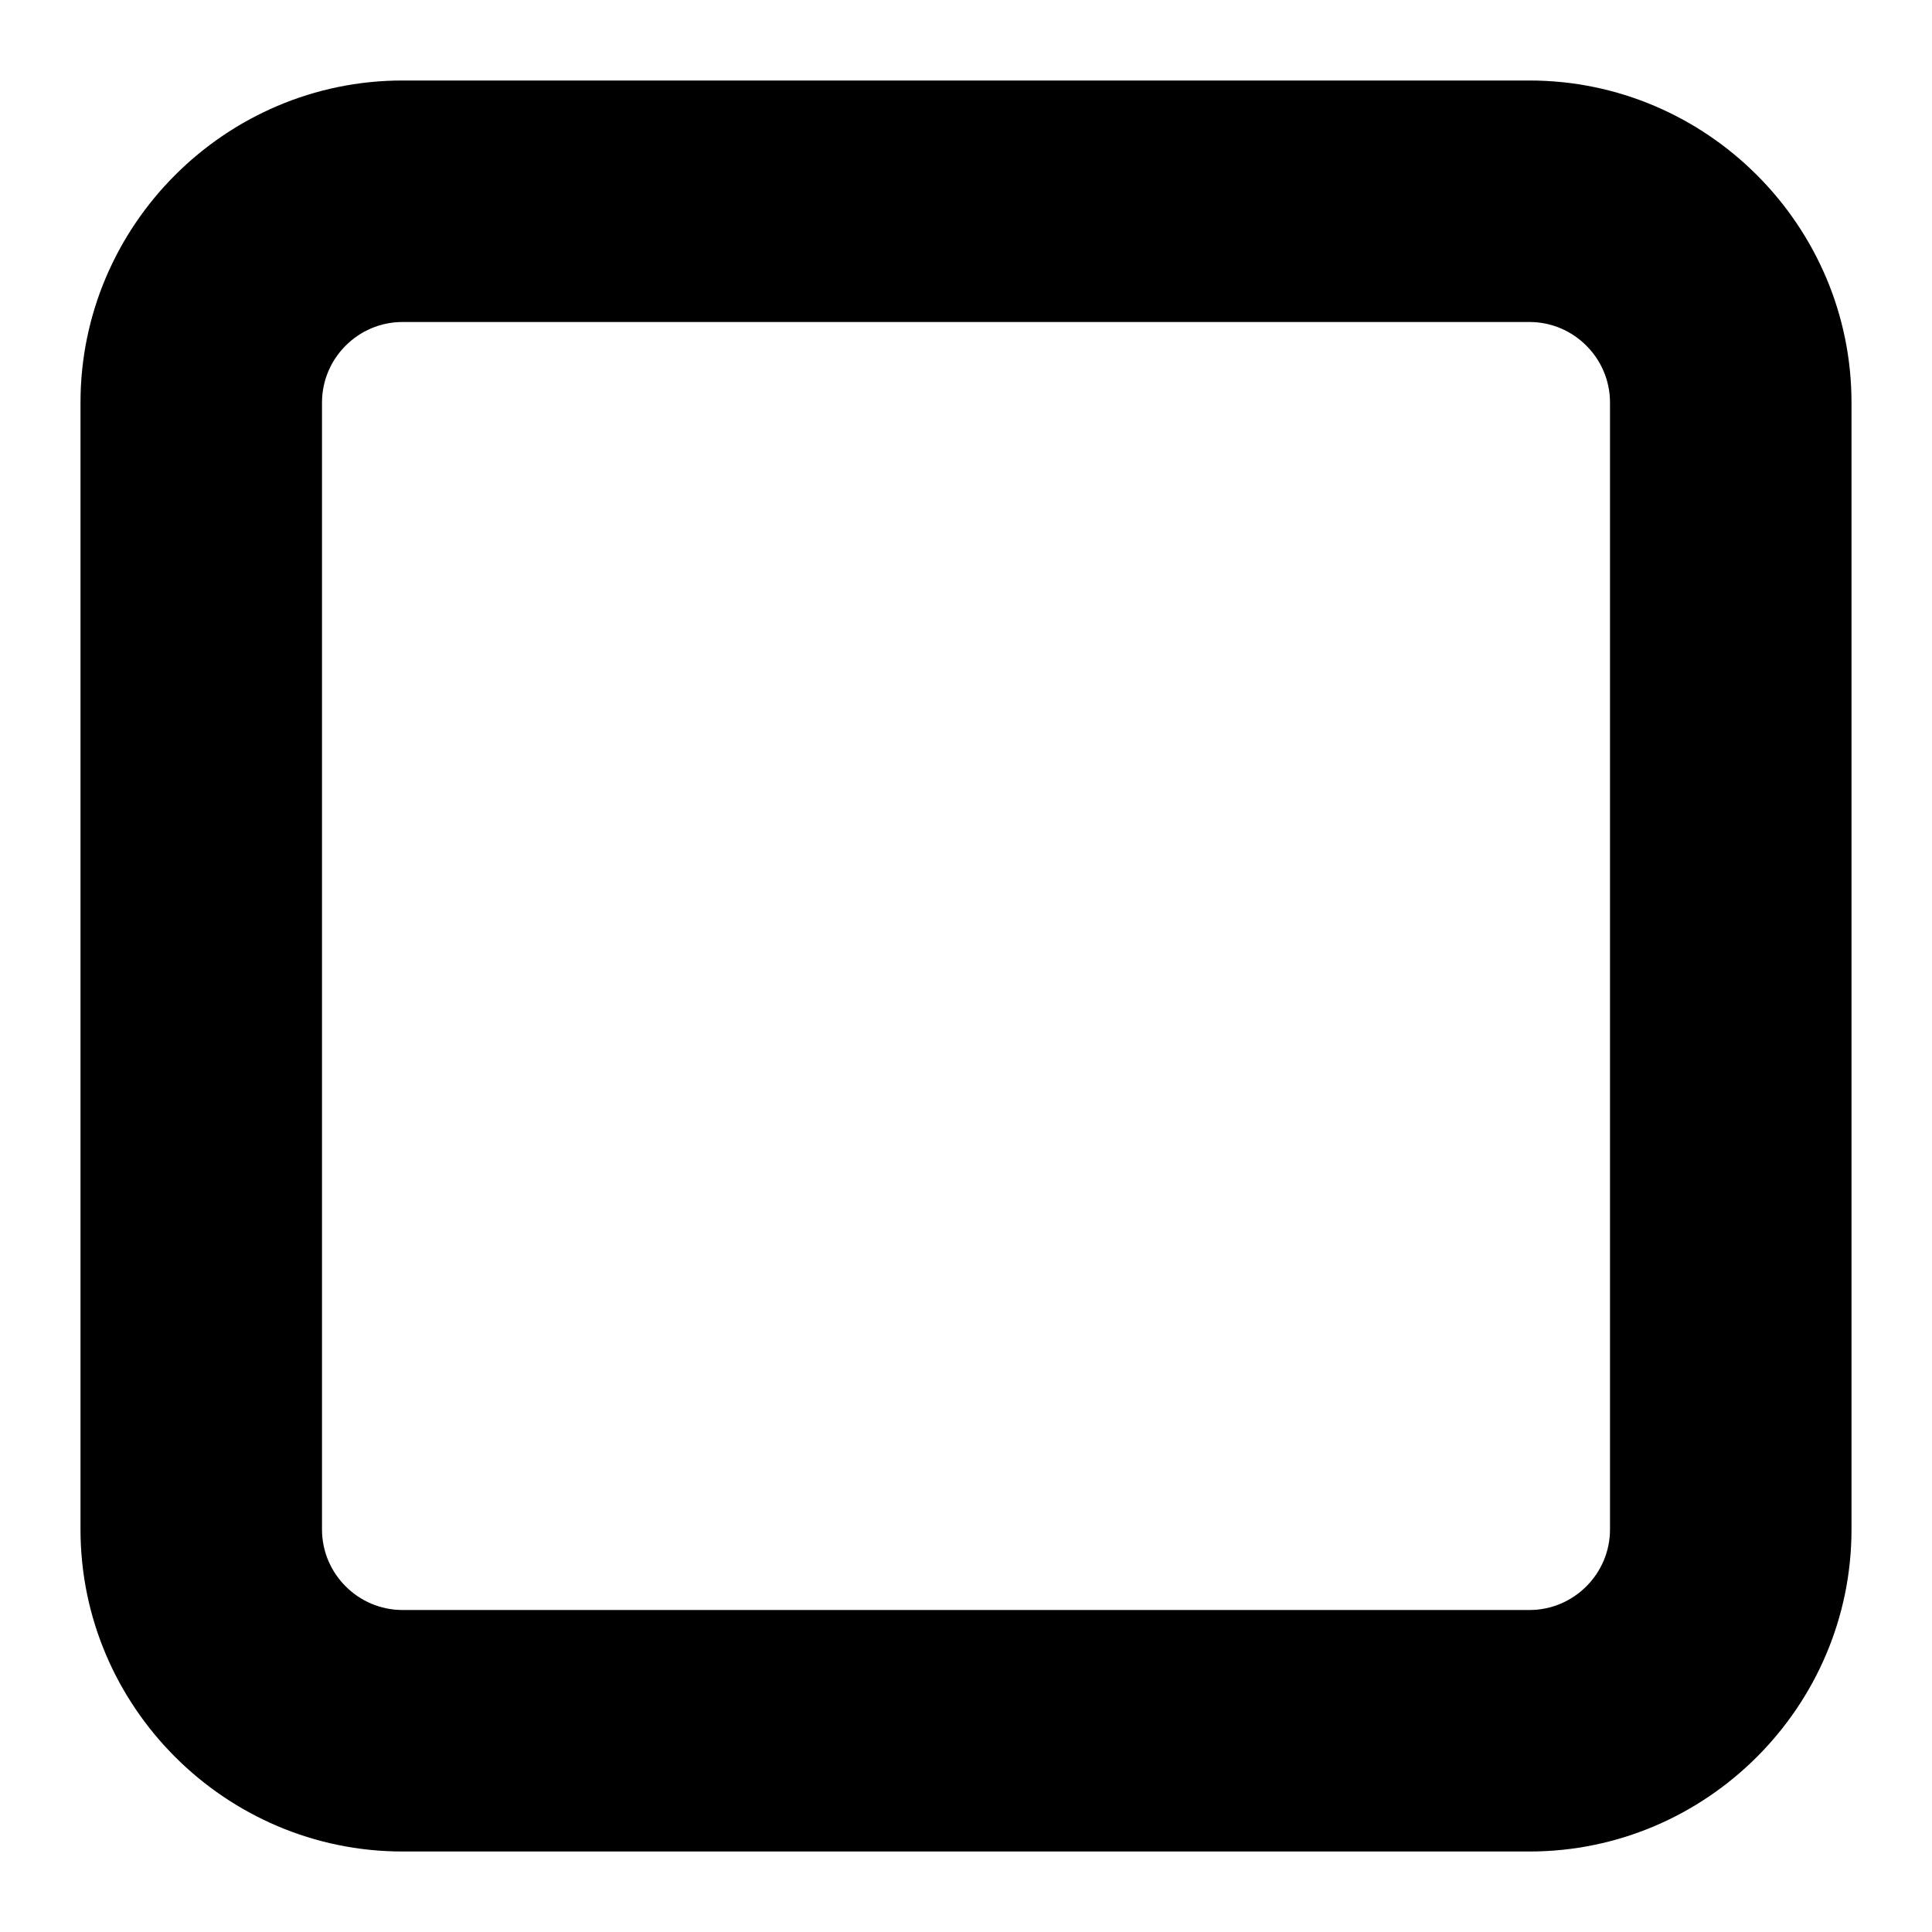
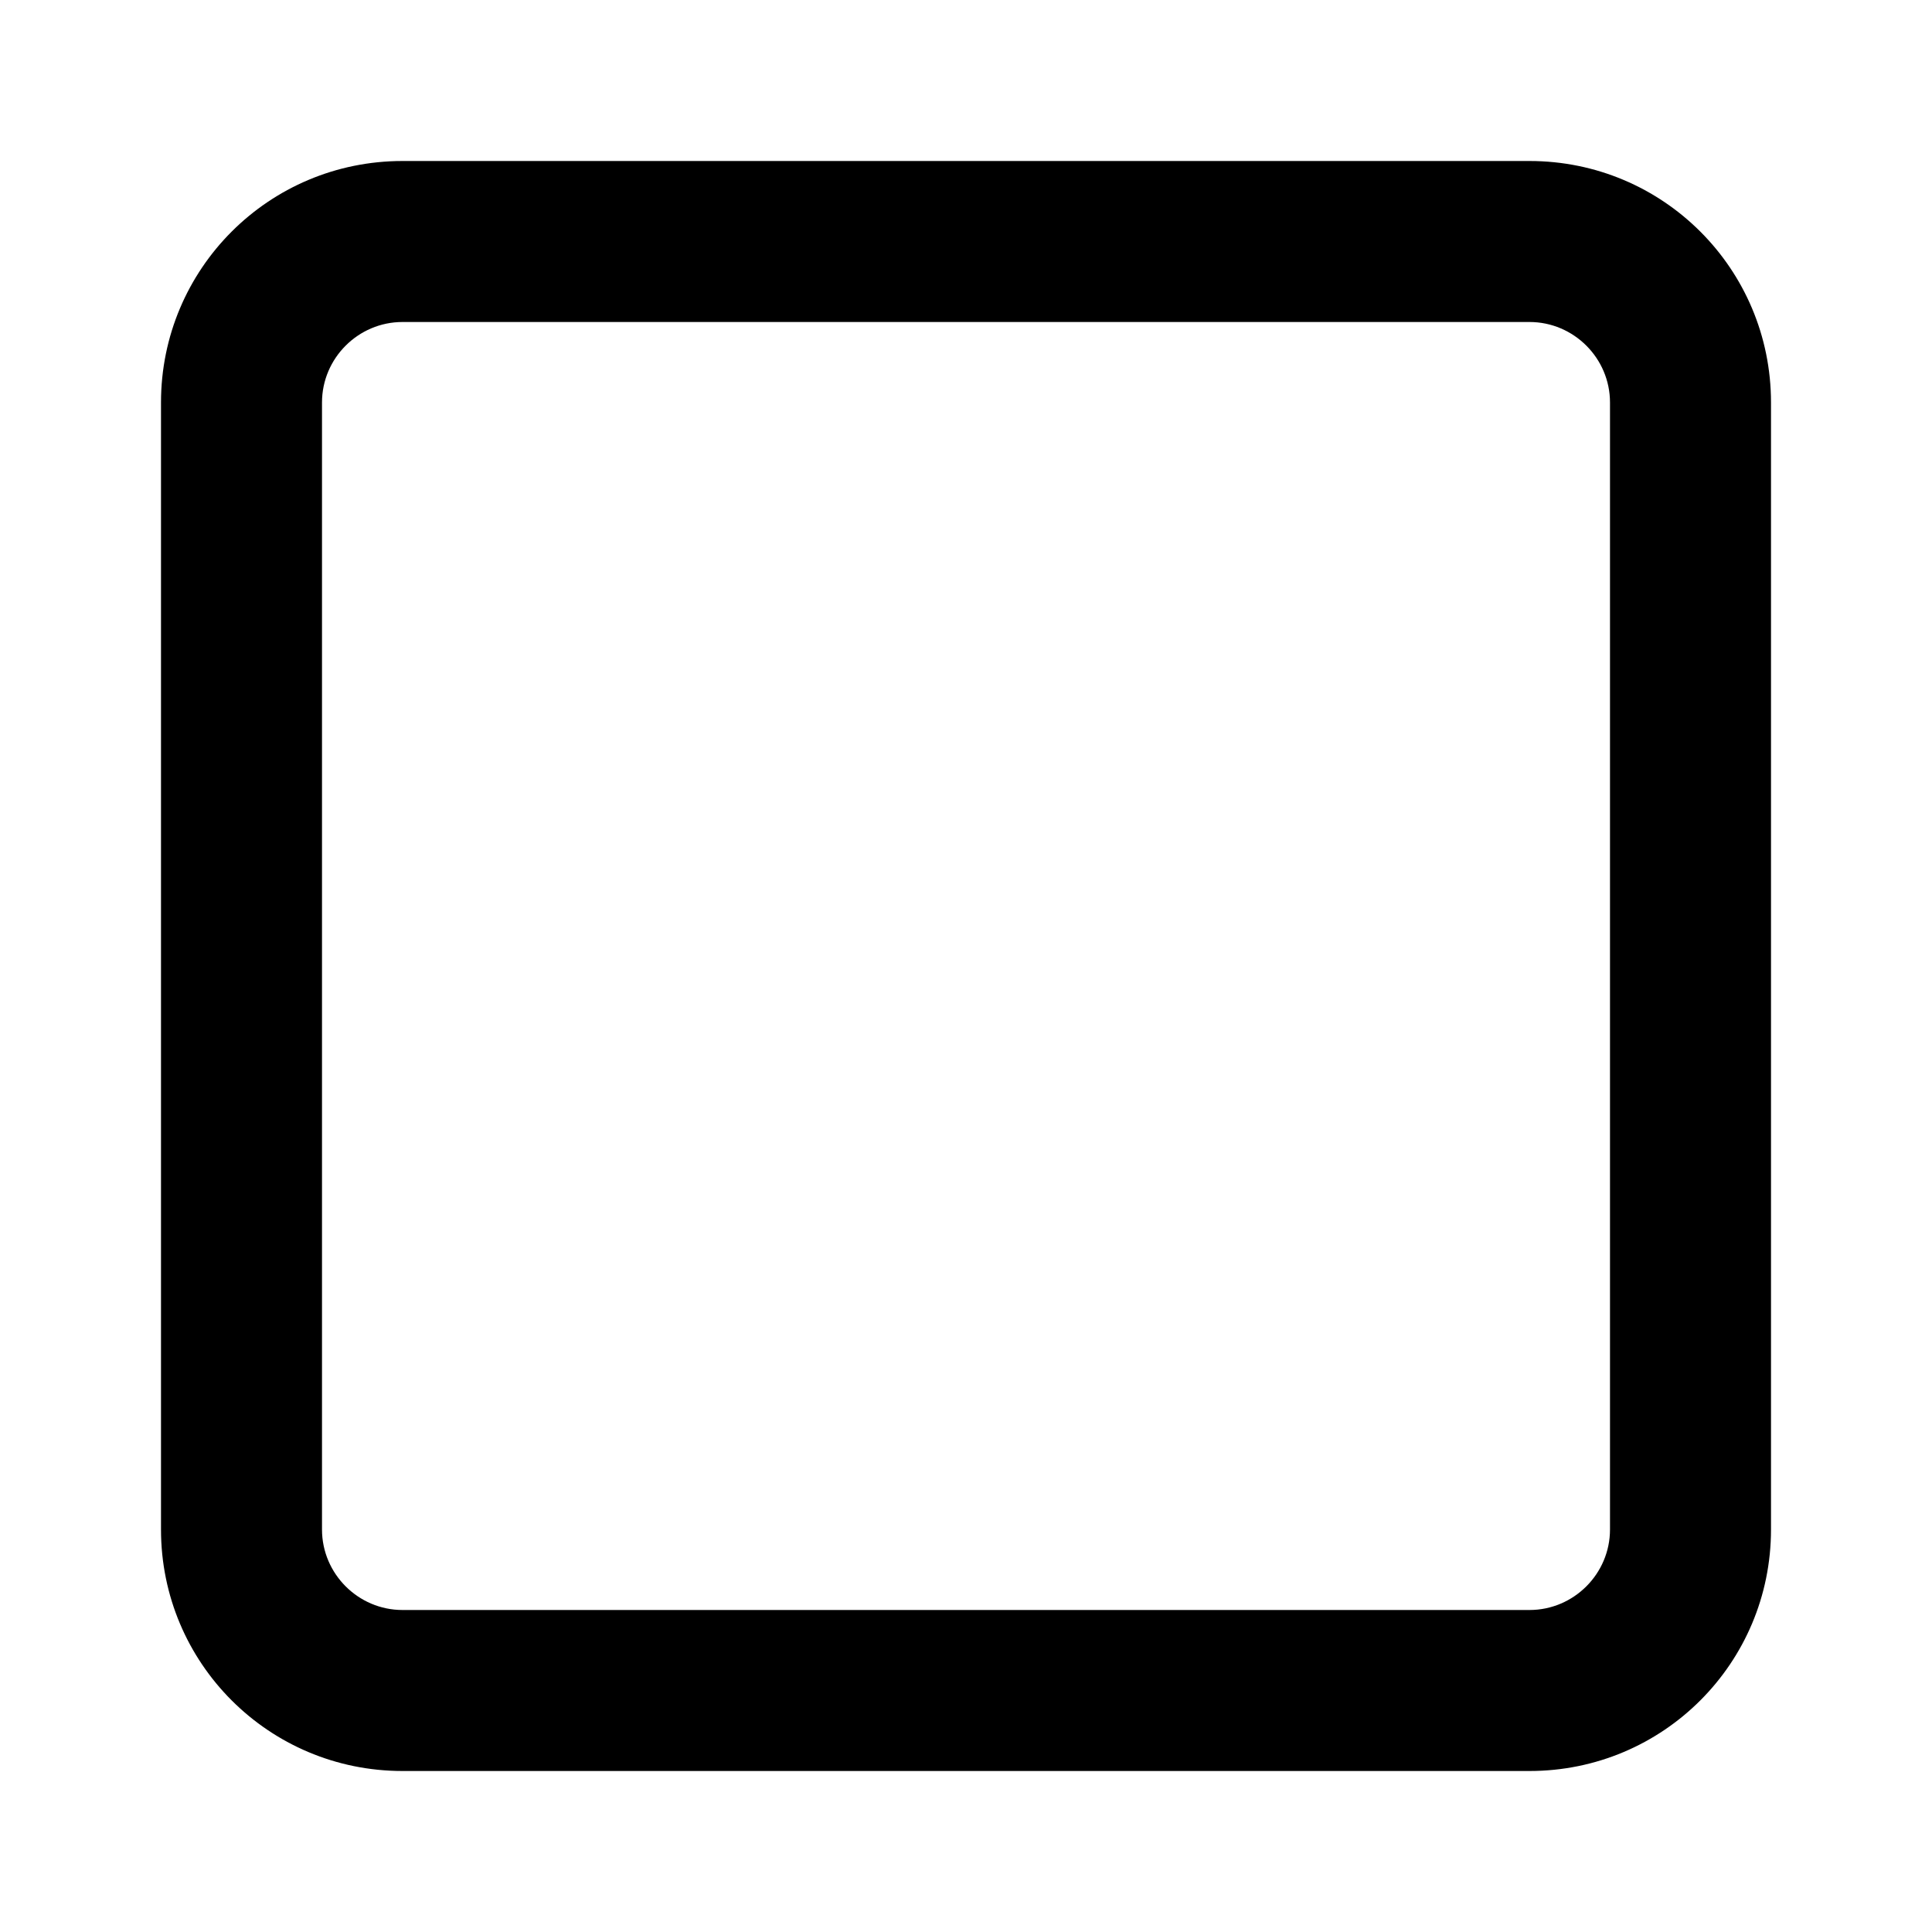
<svg xmlns="http://www.w3.org/2000/svg" height="24" viewBox="0 0 24 24" width="24">
  <path d="M0 0h24v24H0z" fill="none" />
-   <path fill="#000" d="M5 1h14c2.2 0 4 1.8 4 4v14c0 2.2-1.8 4-4 4H5c-2.2 0-4-1.8-4-4V5c0-2.2 1.8-4 4-4zm0 3c-.55 0-1 .45-1 1v14c0 .55.45 1 1 1h14c.55 0 1-.45 1-1V5c0-.55-.45-1-1-1H5z" />
+   <path fill="#000" d="M5 2h14c1.66 0 3 1.34 3 3v14c0 1.66-1.34 3-3 3H5c-1.66 0-3-1.34-3-3V5c0-1.66 1.34-3 3-3zm0 2c-.55 0-1 .45-1 1v14c0 .55.45 1 1 1h14c.55 0 1-.45 1-1V5c0-.55-.45-1-1-1H5z" />
</svg>
